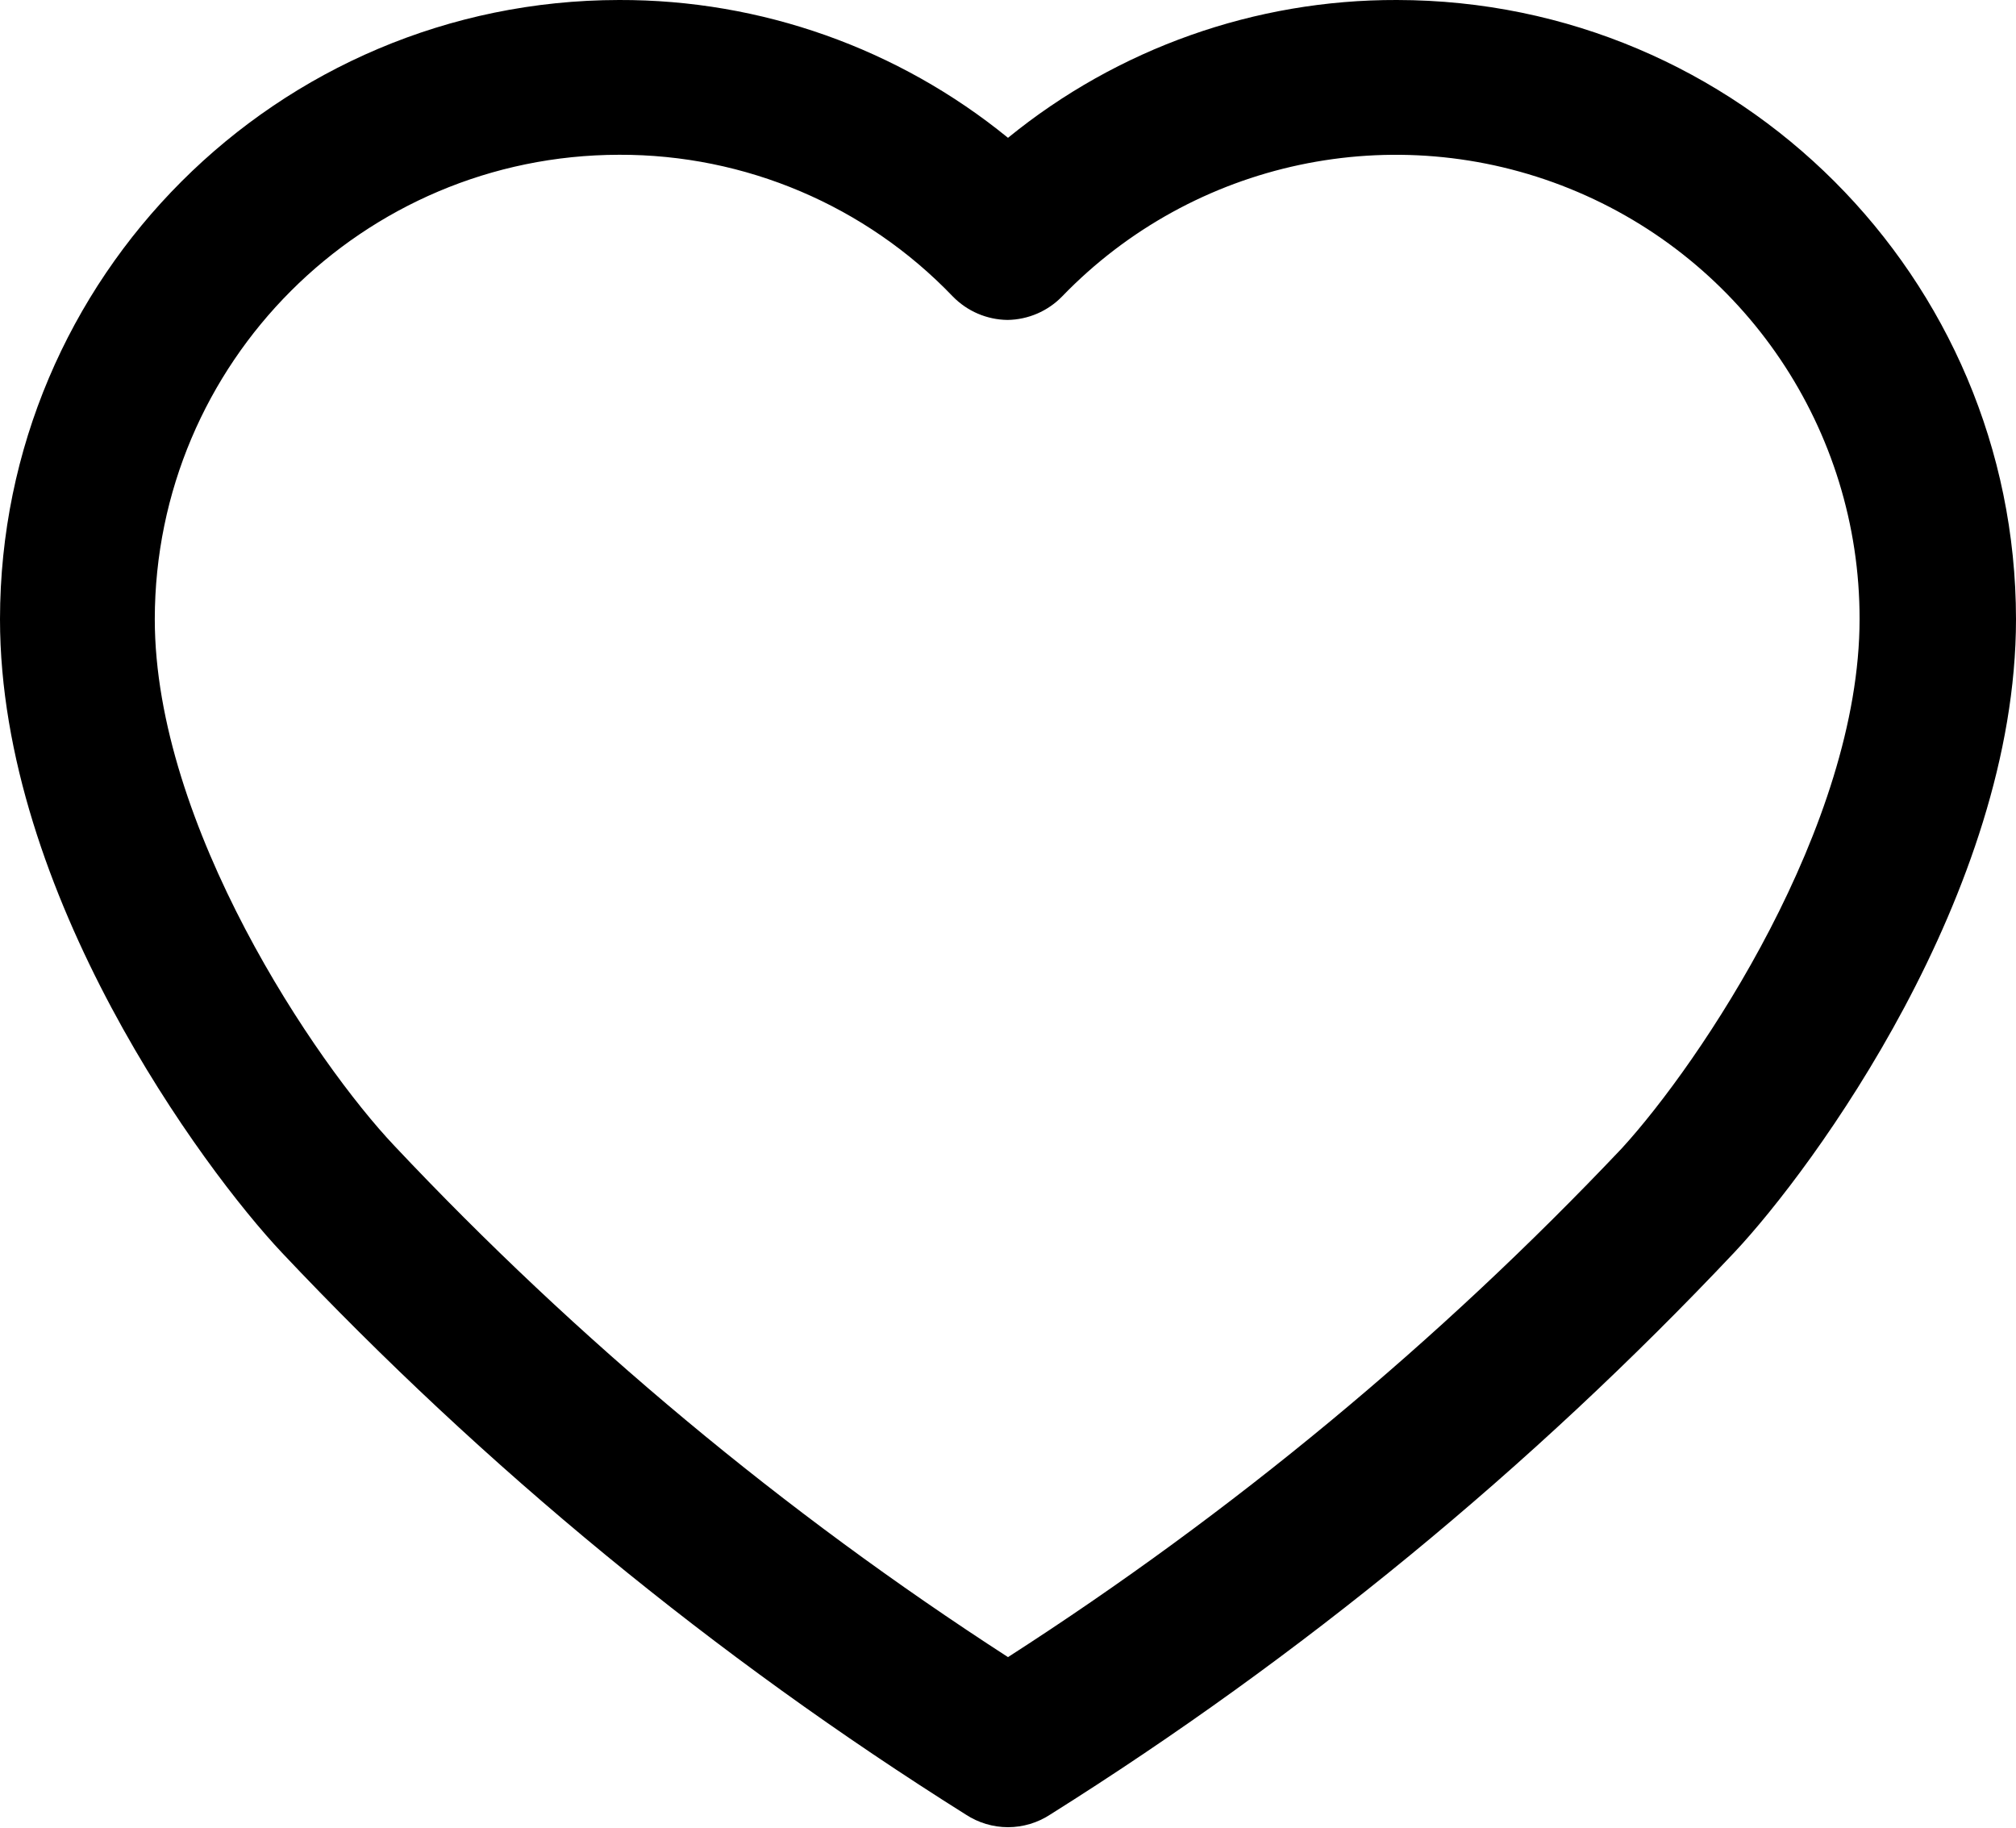
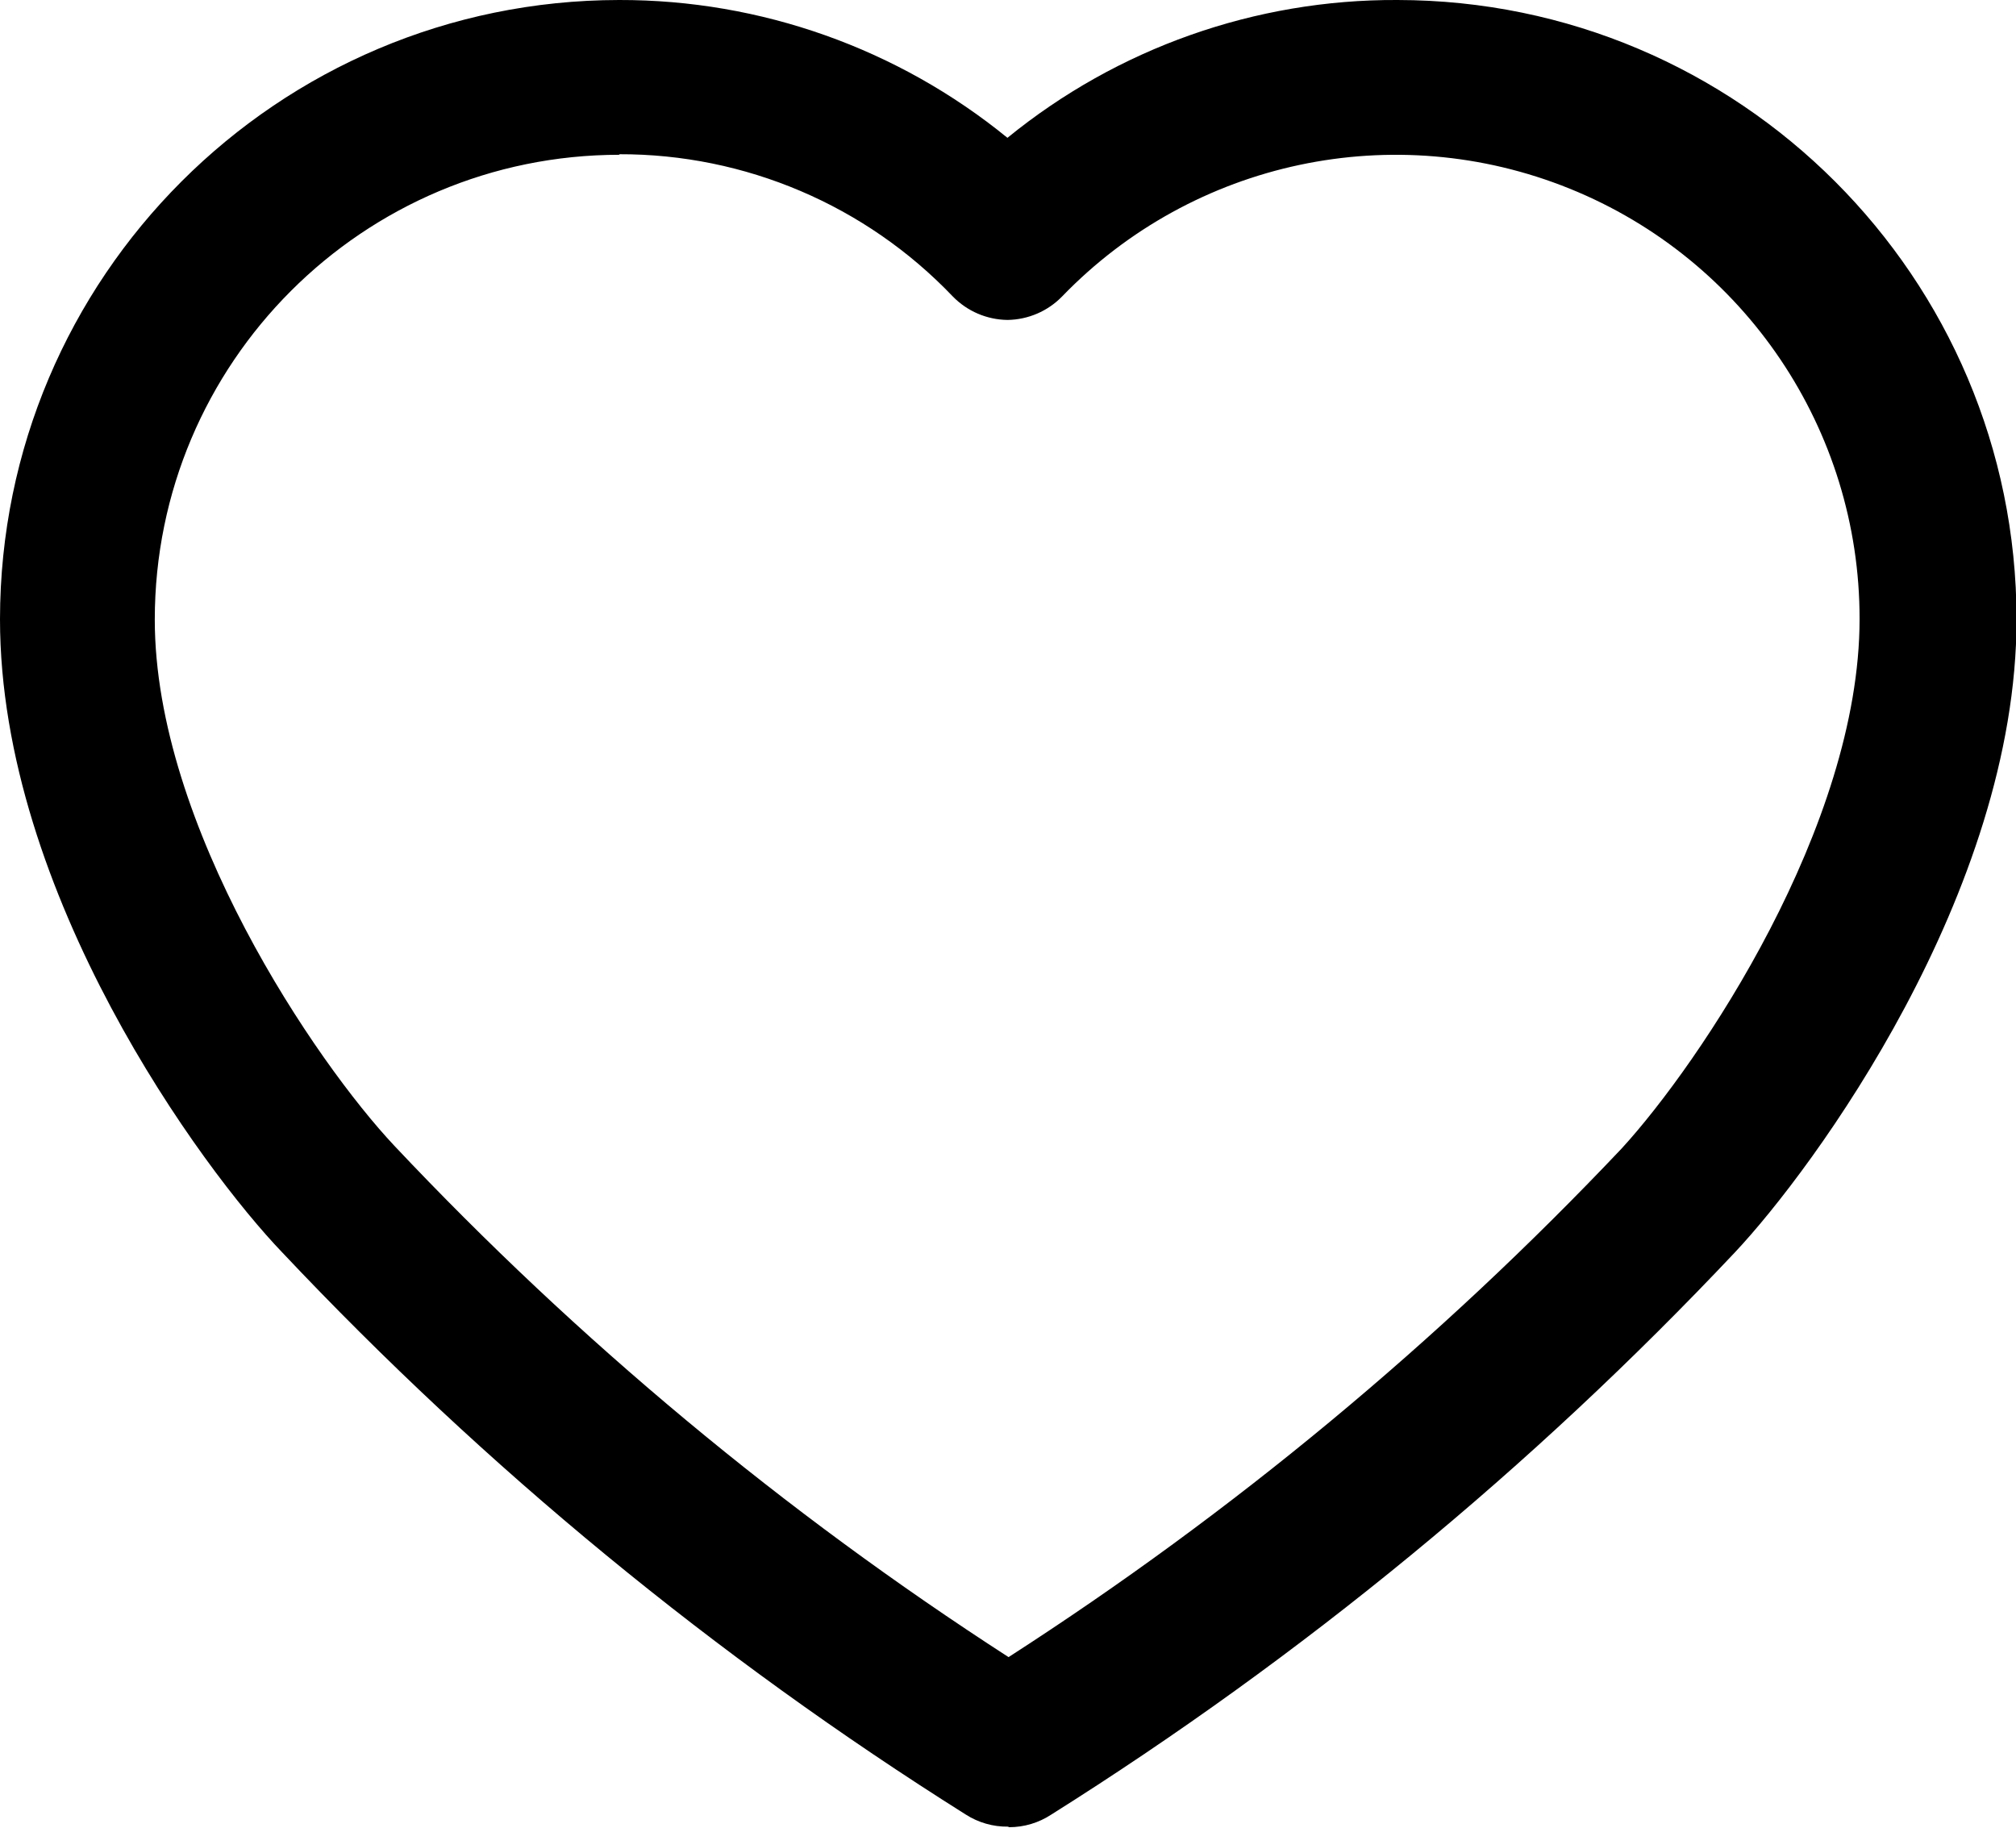
<svg xmlns="http://www.w3.org/2000/svg" viewBox="0 0 36.86 33.41">
-   <path d="M18.43,33.41a1.41,1.41,0,0,1-.77-0.23A64,64,0,0,1,5.15,22.9C3.72,21.38,0,16.35,0,11.32A11.33,11.33,0,0,1,11.32,0a11.2,11.2,0,0,1,7.11,2.52A11.2,11.2,0,0,1,25.54,0,11.33,11.33,0,0,1,36.86,11.32c0,5-3.72,10.06-5.15,11.58A64,64,0,0,1,19.2,33.18,1.41,1.41,0,0,1,18.43,33.41ZM11.32,2.83a8.5,8.5,0,0,0-8.49,8.49c0,3.78,2.95,8.12,4.38,9.63A60.58,60.58,0,0,0,18.43,30.3,60.59,60.59,0,0,0,29.65,21C31.08,19.44,34,15.1,34,11.32a8.48,8.48,0,0,0-14.58-5.9,1.42,1.42,0,0,1-1,.43h0a1.42,1.42,0,0,1-1-.43A8.41,8.41,0,0,0,11.32,2.83Z" />
+   <path d="M18.43 33.4a1.4 1.4 0 0 1-.77-.22A64 64 0 0 1 5.16 22.9C3.7 21.38 0 16.35 0 11.32A11.33 11.33 0 0 1 11.32 0a11.2 11.2 0 0 1 7.1 2.52A11.2 11.2 0 0 1 25.55 0a11.33 11.33 0 0 1 11.32 11.32c0 5-3.72 10.06-5.15 11.58a64 64 0 0 1-12.5 10.28 1.4 1.4 0 0 1-.77.23zm-7.1-30.57a8.5 8.5 0 0 0-8.5 8.5c0 3.77 2.95 8.1 4.38 9.62a60.58 60.58 0 0 0 11.23 9.35A60.6 60.6 0 0 0 29.65 21c1.43-1.56 4.35-5.9 4.35-9.68a8.48 8.48 0 0 0-14.58-5.9 1.42 1.42 0 0 1-1 .43 1.42 1.42 0 0 1-1-.43 8.4 8.4 0 0 0-6.1-2.6z" />
</svg>
